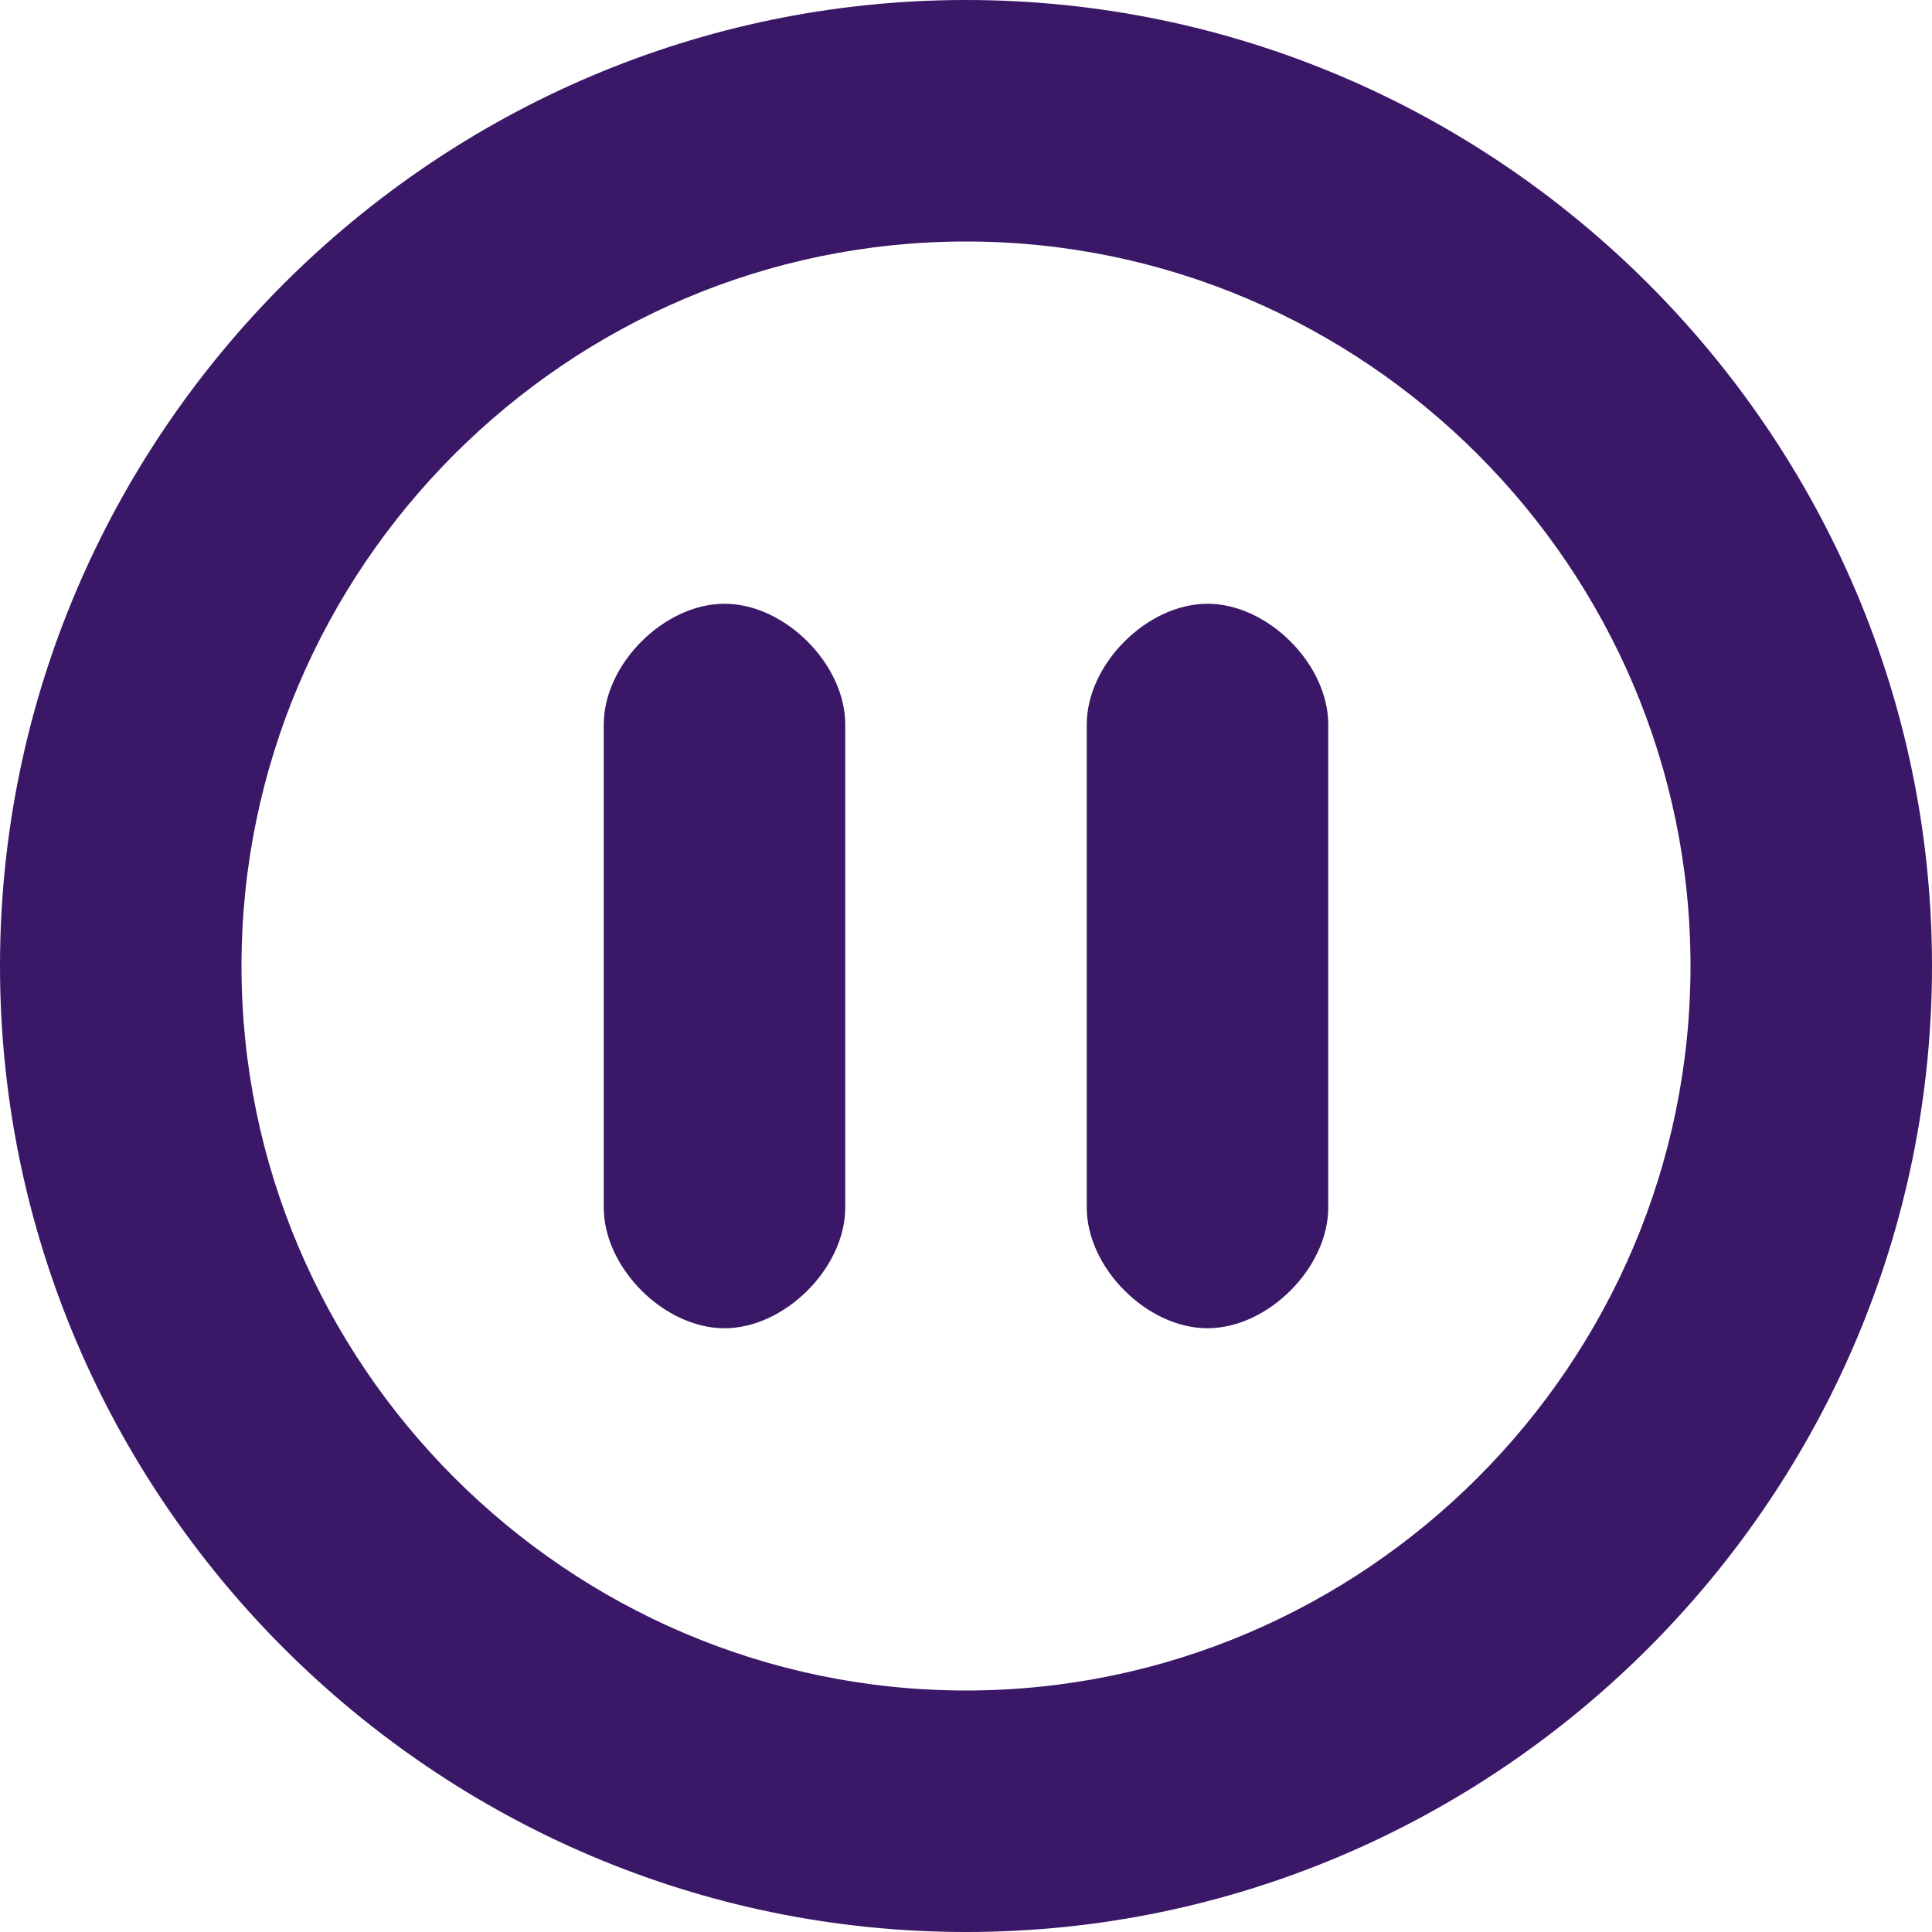
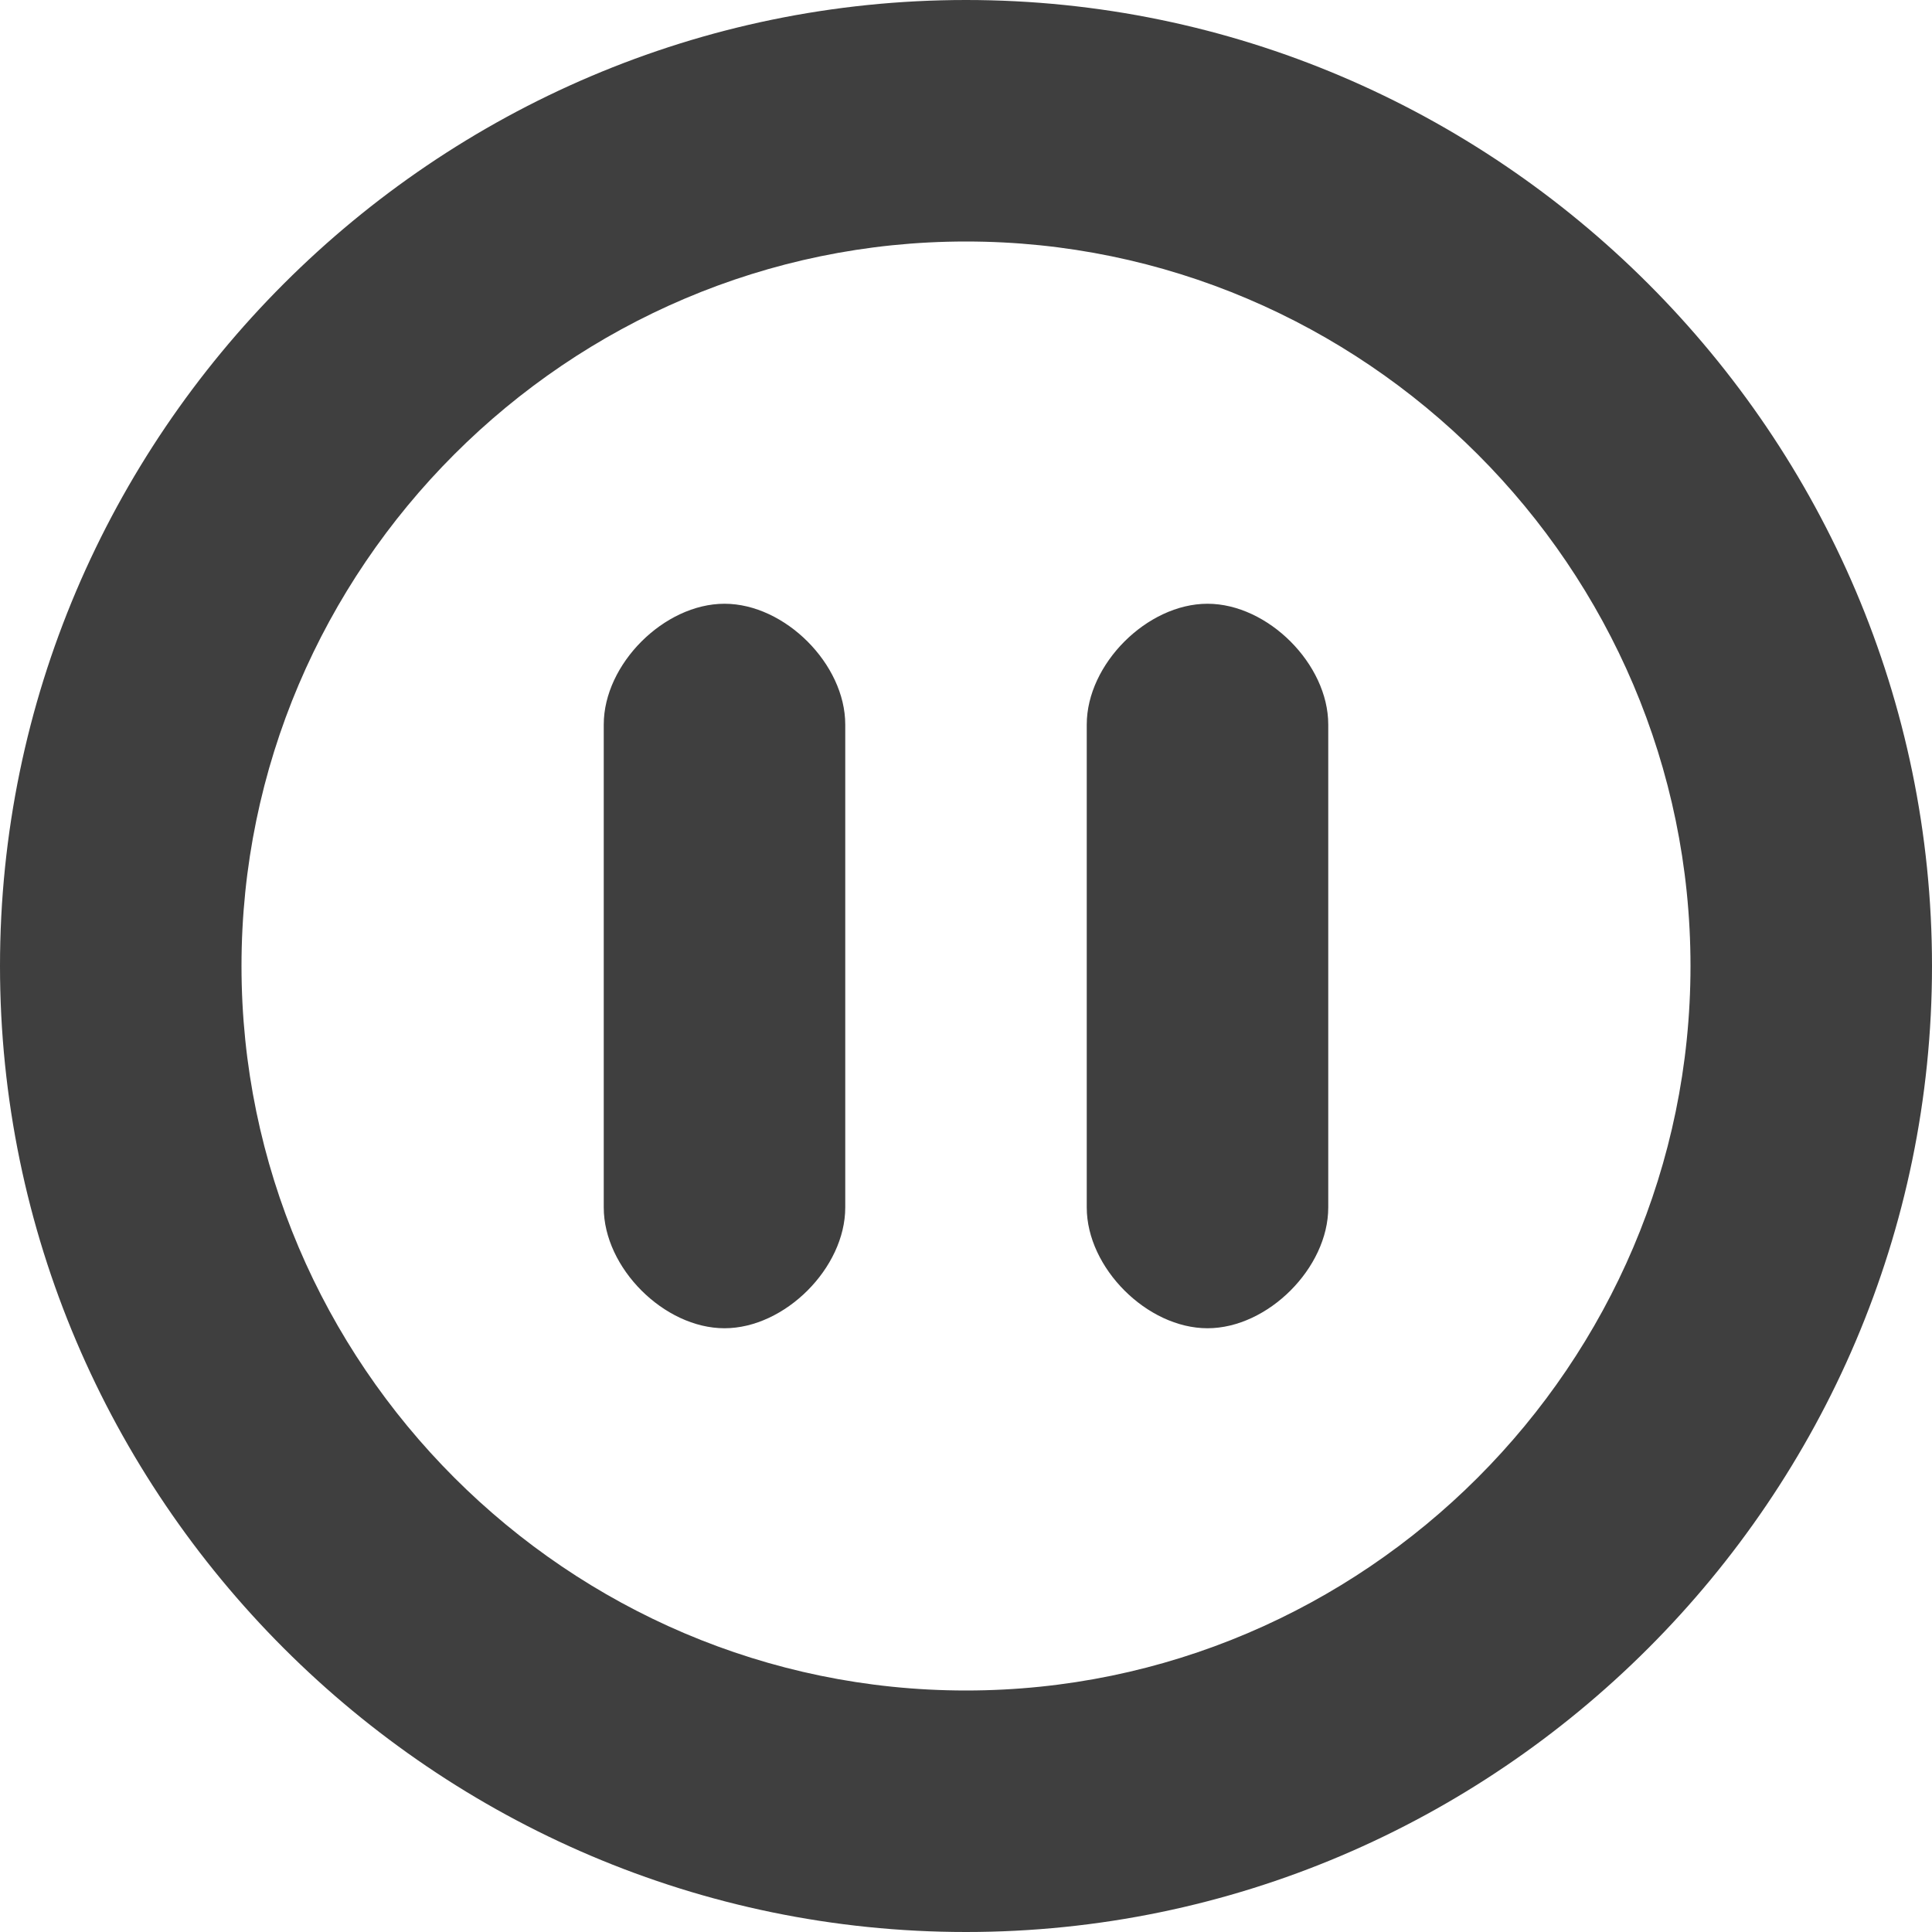
<svg xmlns="http://www.w3.org/2000/svg" width="16" height="16" viewBox="0 0 16 16" preserveAspectRatio="xMinYMid meet" overflow="visible">
-   <path d="M8 0C3.6 0 0 3.6 0 8s3.6 8 8 8 8-3.6 8-8-3.6-8-8-8zm0 14c-3.3 0-6-2.7-6-6s2.7-6 6-6 6 2.7 6 6-2.7 6-6 6zm-1-4c0 .5-.5 1-1 1s-1-.5-1-1V6c0-.5.5-1 1-1s1 .5 1 1v4zm4 0c0 .5-.5 1-1 1s-1-.5-1-1V6c0-.5.5-1 1-1s1 .5 1 1v4z" fill="#3A1867" />
+   <path d="M8 0C3.6 0 0 3.6 0 8s3.6 8 8 8 8-3.6 8-8-3.6-8-8-8zm0 14c-3.3 0-6-2.7-6-6s2.7-6 6-6 6 2.7 6 6-2.7 6-6 6zm-1-4c0 .5-.5 1-1 1s-1-.5-1-1V6c0-.5.5-1 1-1s1 .5 1 1v4zm4 0c0 .5-.5 1-1 1s-1-.5-1-1V6c0-.5.5-1 1-1s1 .5 1 1v4z" fill="#3f3f3f" />
</svg>
